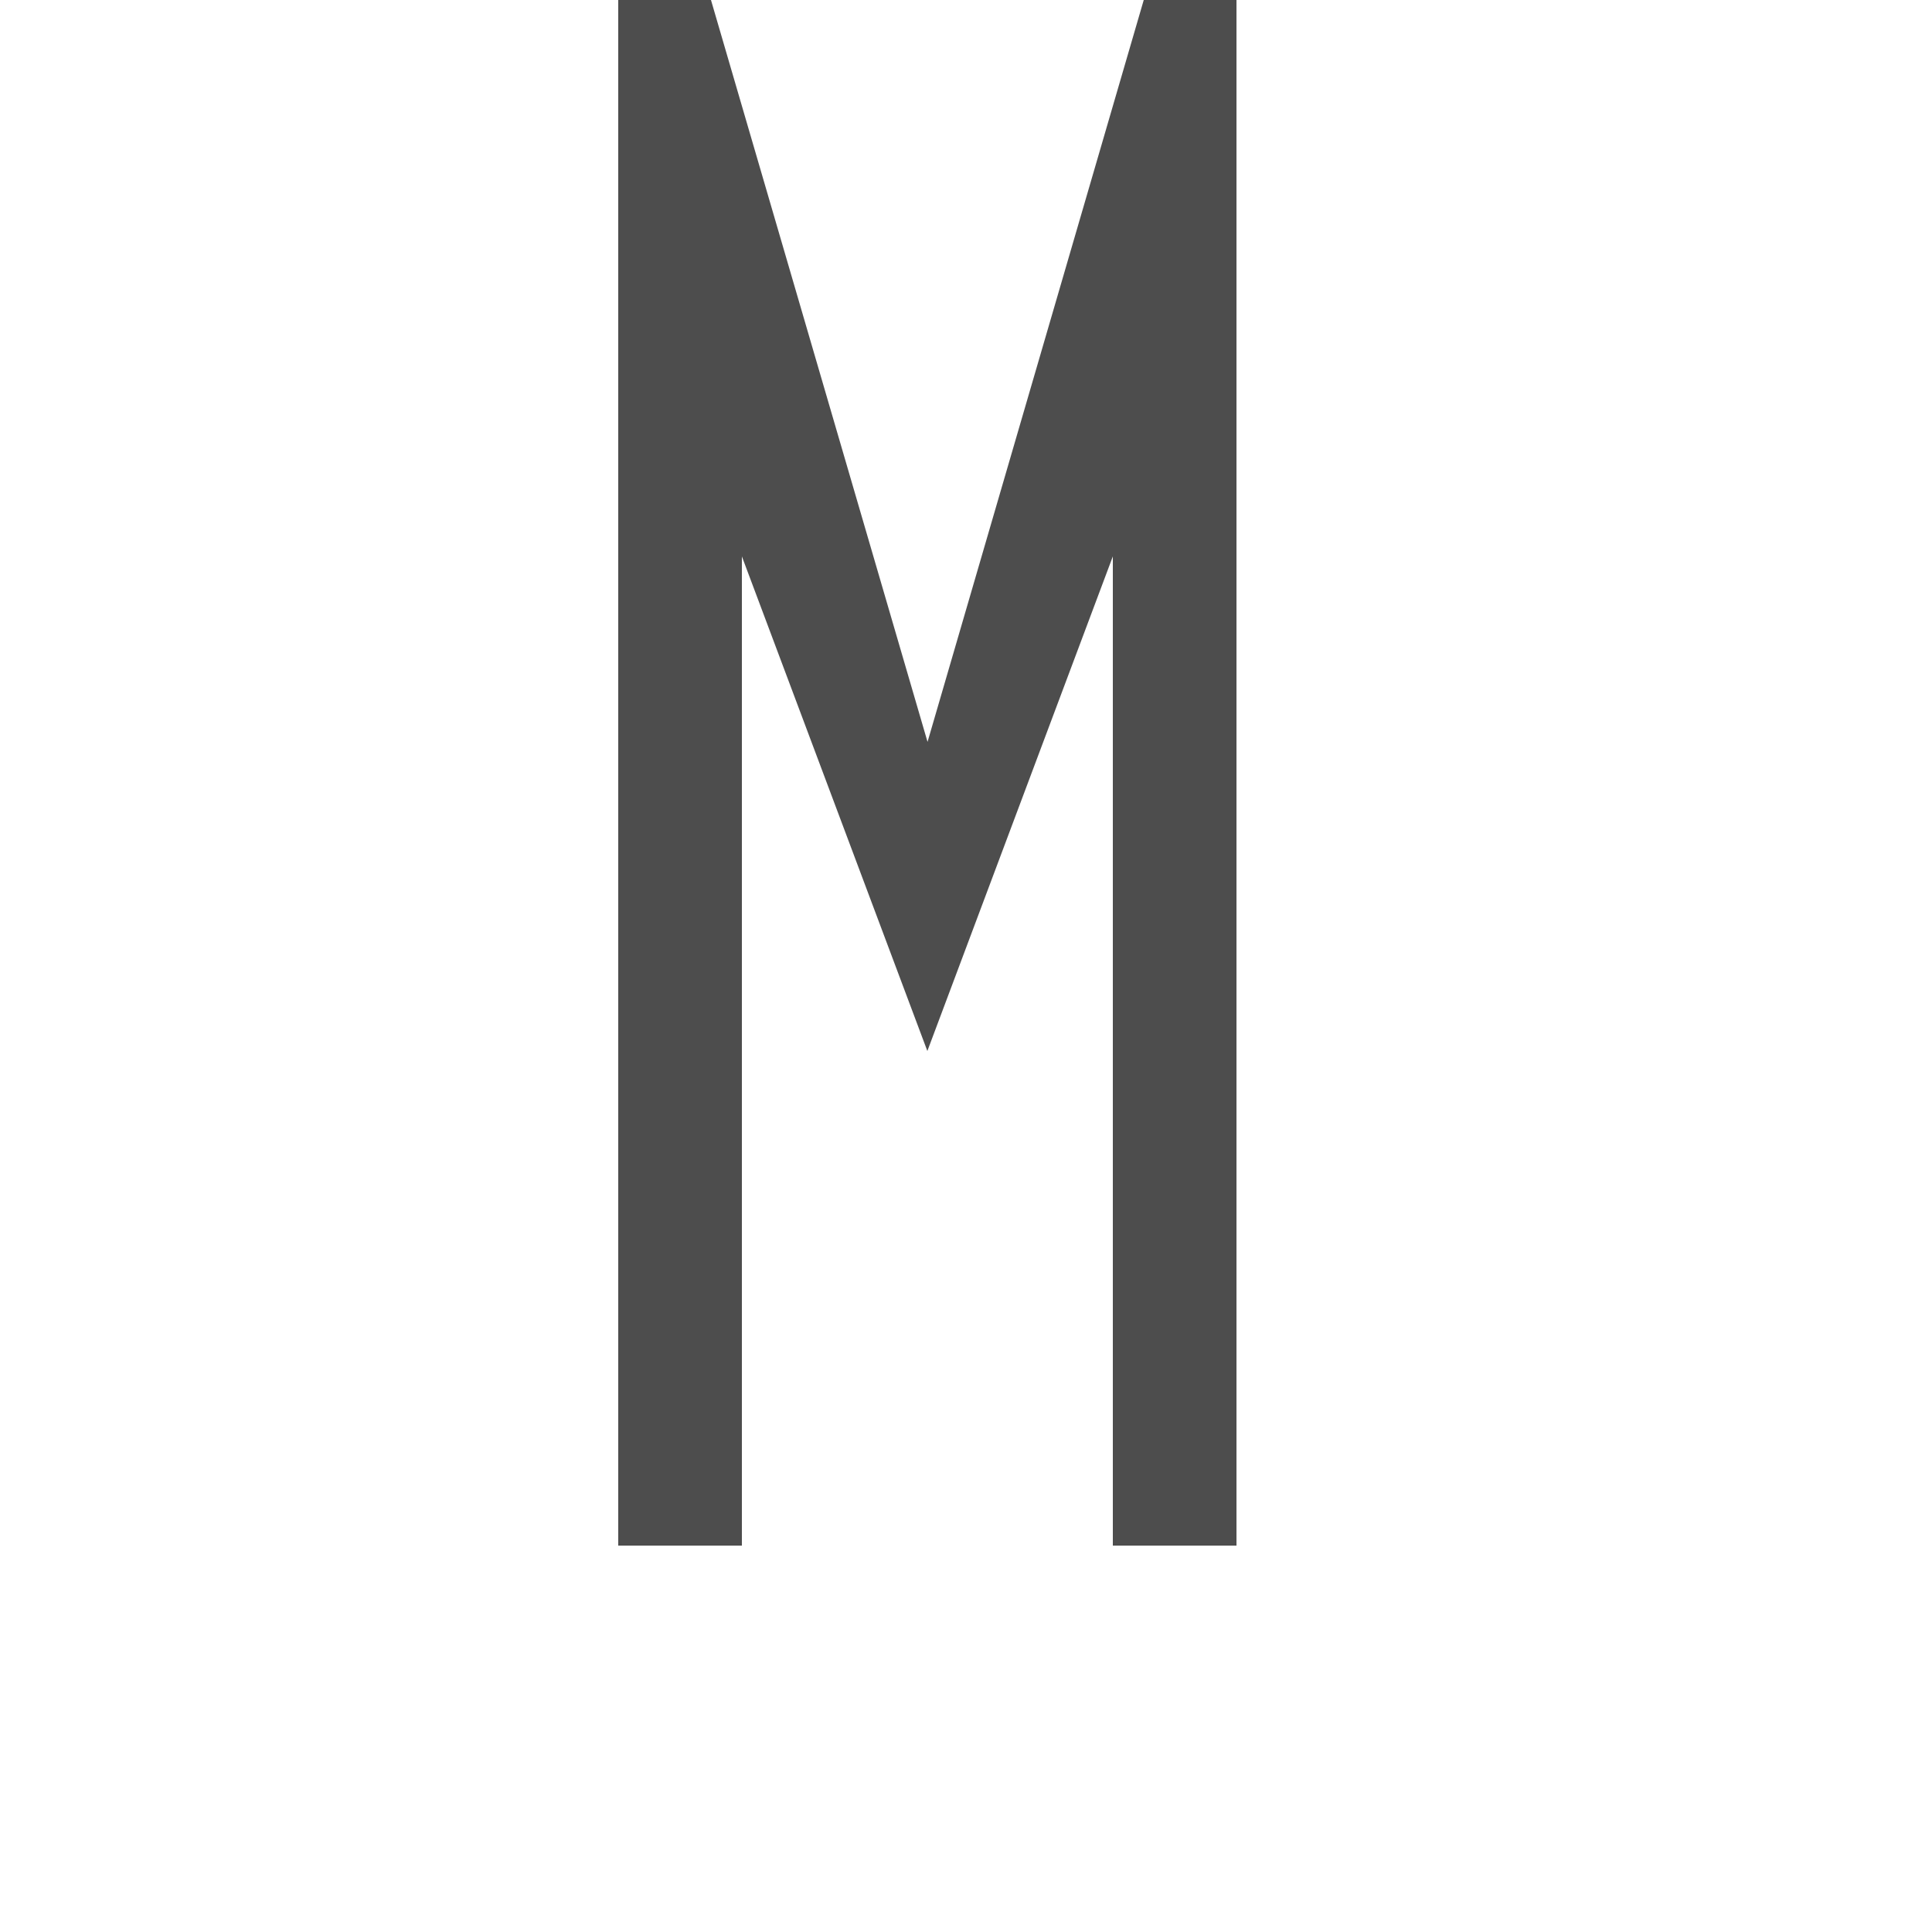
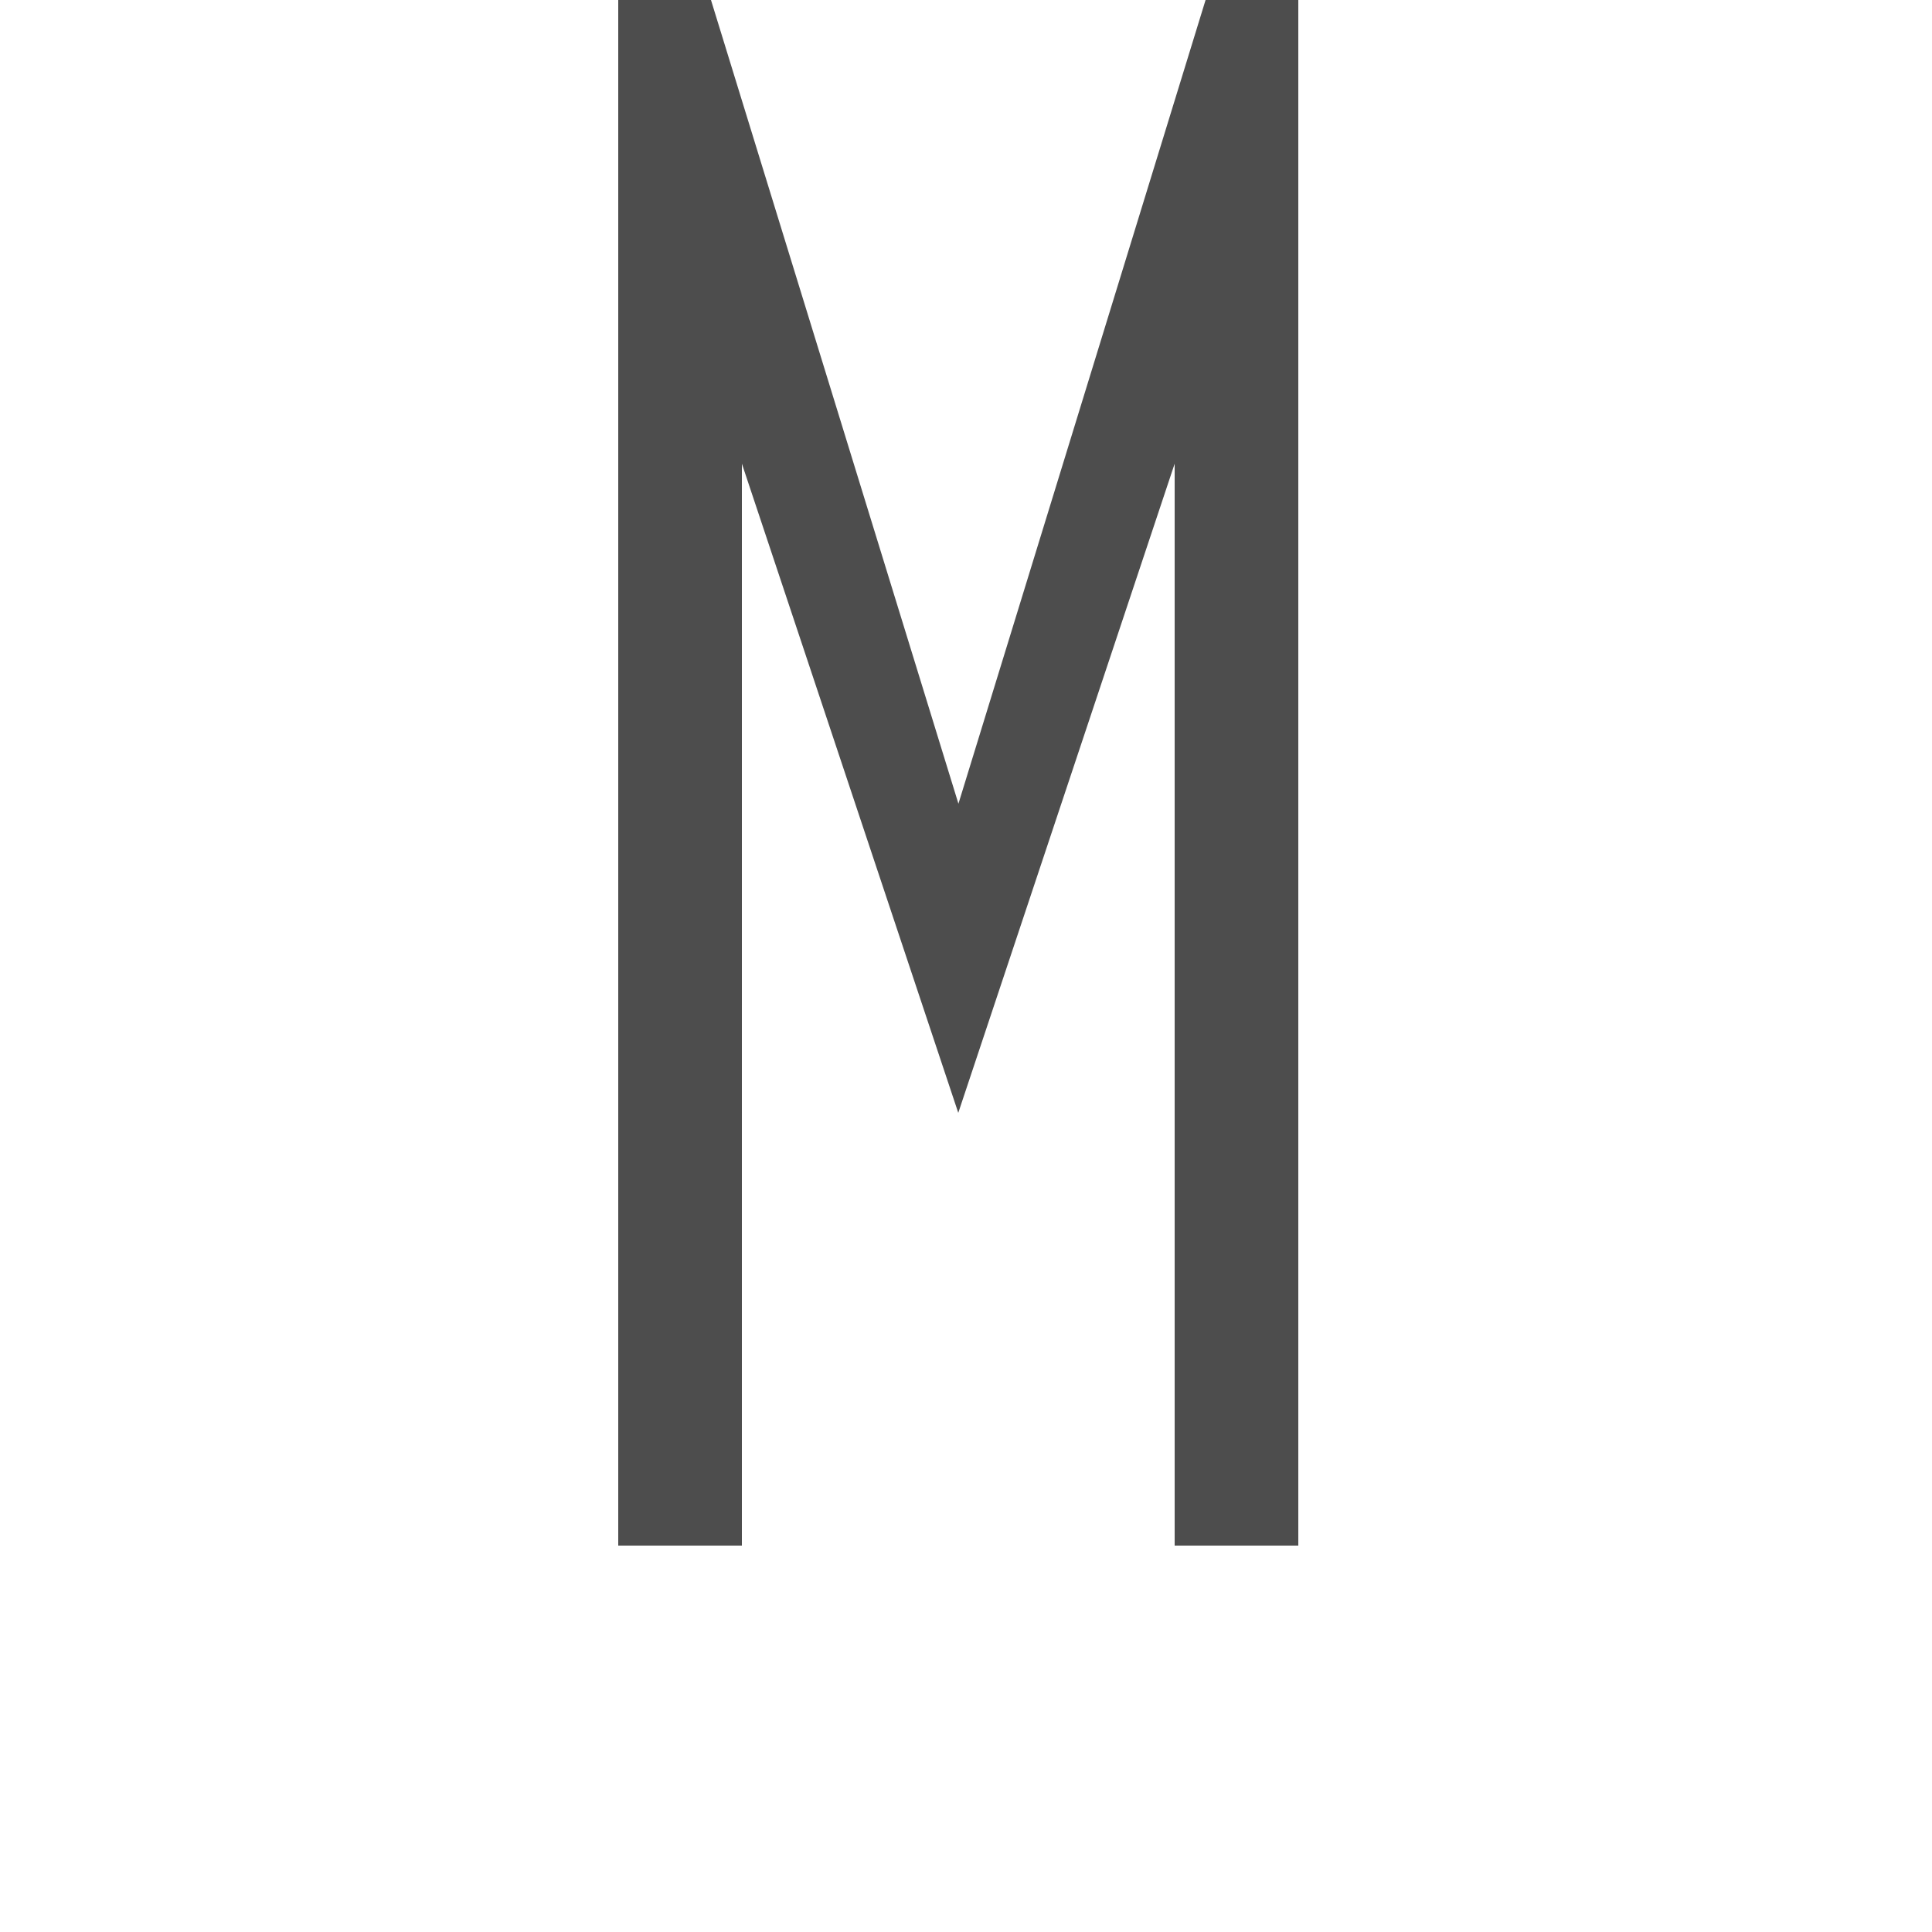
<svg xmlns="http://www.w3.org/2000/svg" width="1000" height="1000" id="svg3373" version="1.1">
  <defs id="defs3375" />
  <g id="layer1" transform="translate(0,-52.36218)">
-     <path style="font-size:19.033px;font-style:normal;font-variant:normal;font-weight:bold;font-stretch:condensed;line-height:125%;letter-spacing:0px;word-spacing:0px;fill:#4d4d4d;fill-opacity:1;stroke:none;display:inline;font-family:Swis721 Cn BT;-inkscape-font-specification:Swis721 Cn BT Bold Condensed" d="M 320 0 L 320 800 L 384 800 L 384 288 L 480 544 L 576 288 L 576 800 L 640 800 L 640 0 L 592 0 L 480.094 384 L 368 0 L 320 0 z " transform="translate(0,52.36218)" id="path9849" />
+     <path style="font-size:19.033px;font-style:normal;font-variant:normal;font-weight:bold;font-stretch:condensed;line-height:125%;letter-spacing:0px;word-spacing:0px;fill:#4d4d4d;fill-opacity:1;stroke:none;display:inline;font-family:Swis721 Cn BT;-inkscape-font-specification:Swis721 Cn BT Bold Condensed" d="m 320,852.362 0,-800 48,0 128.085,416 127.916,-416 47.999,0 0,800 -63.999,0 0.002,-560 -112.001,336 -112.001,-336 -0.002,560 z" id="path9849-2" />
  </g>
</svg>
